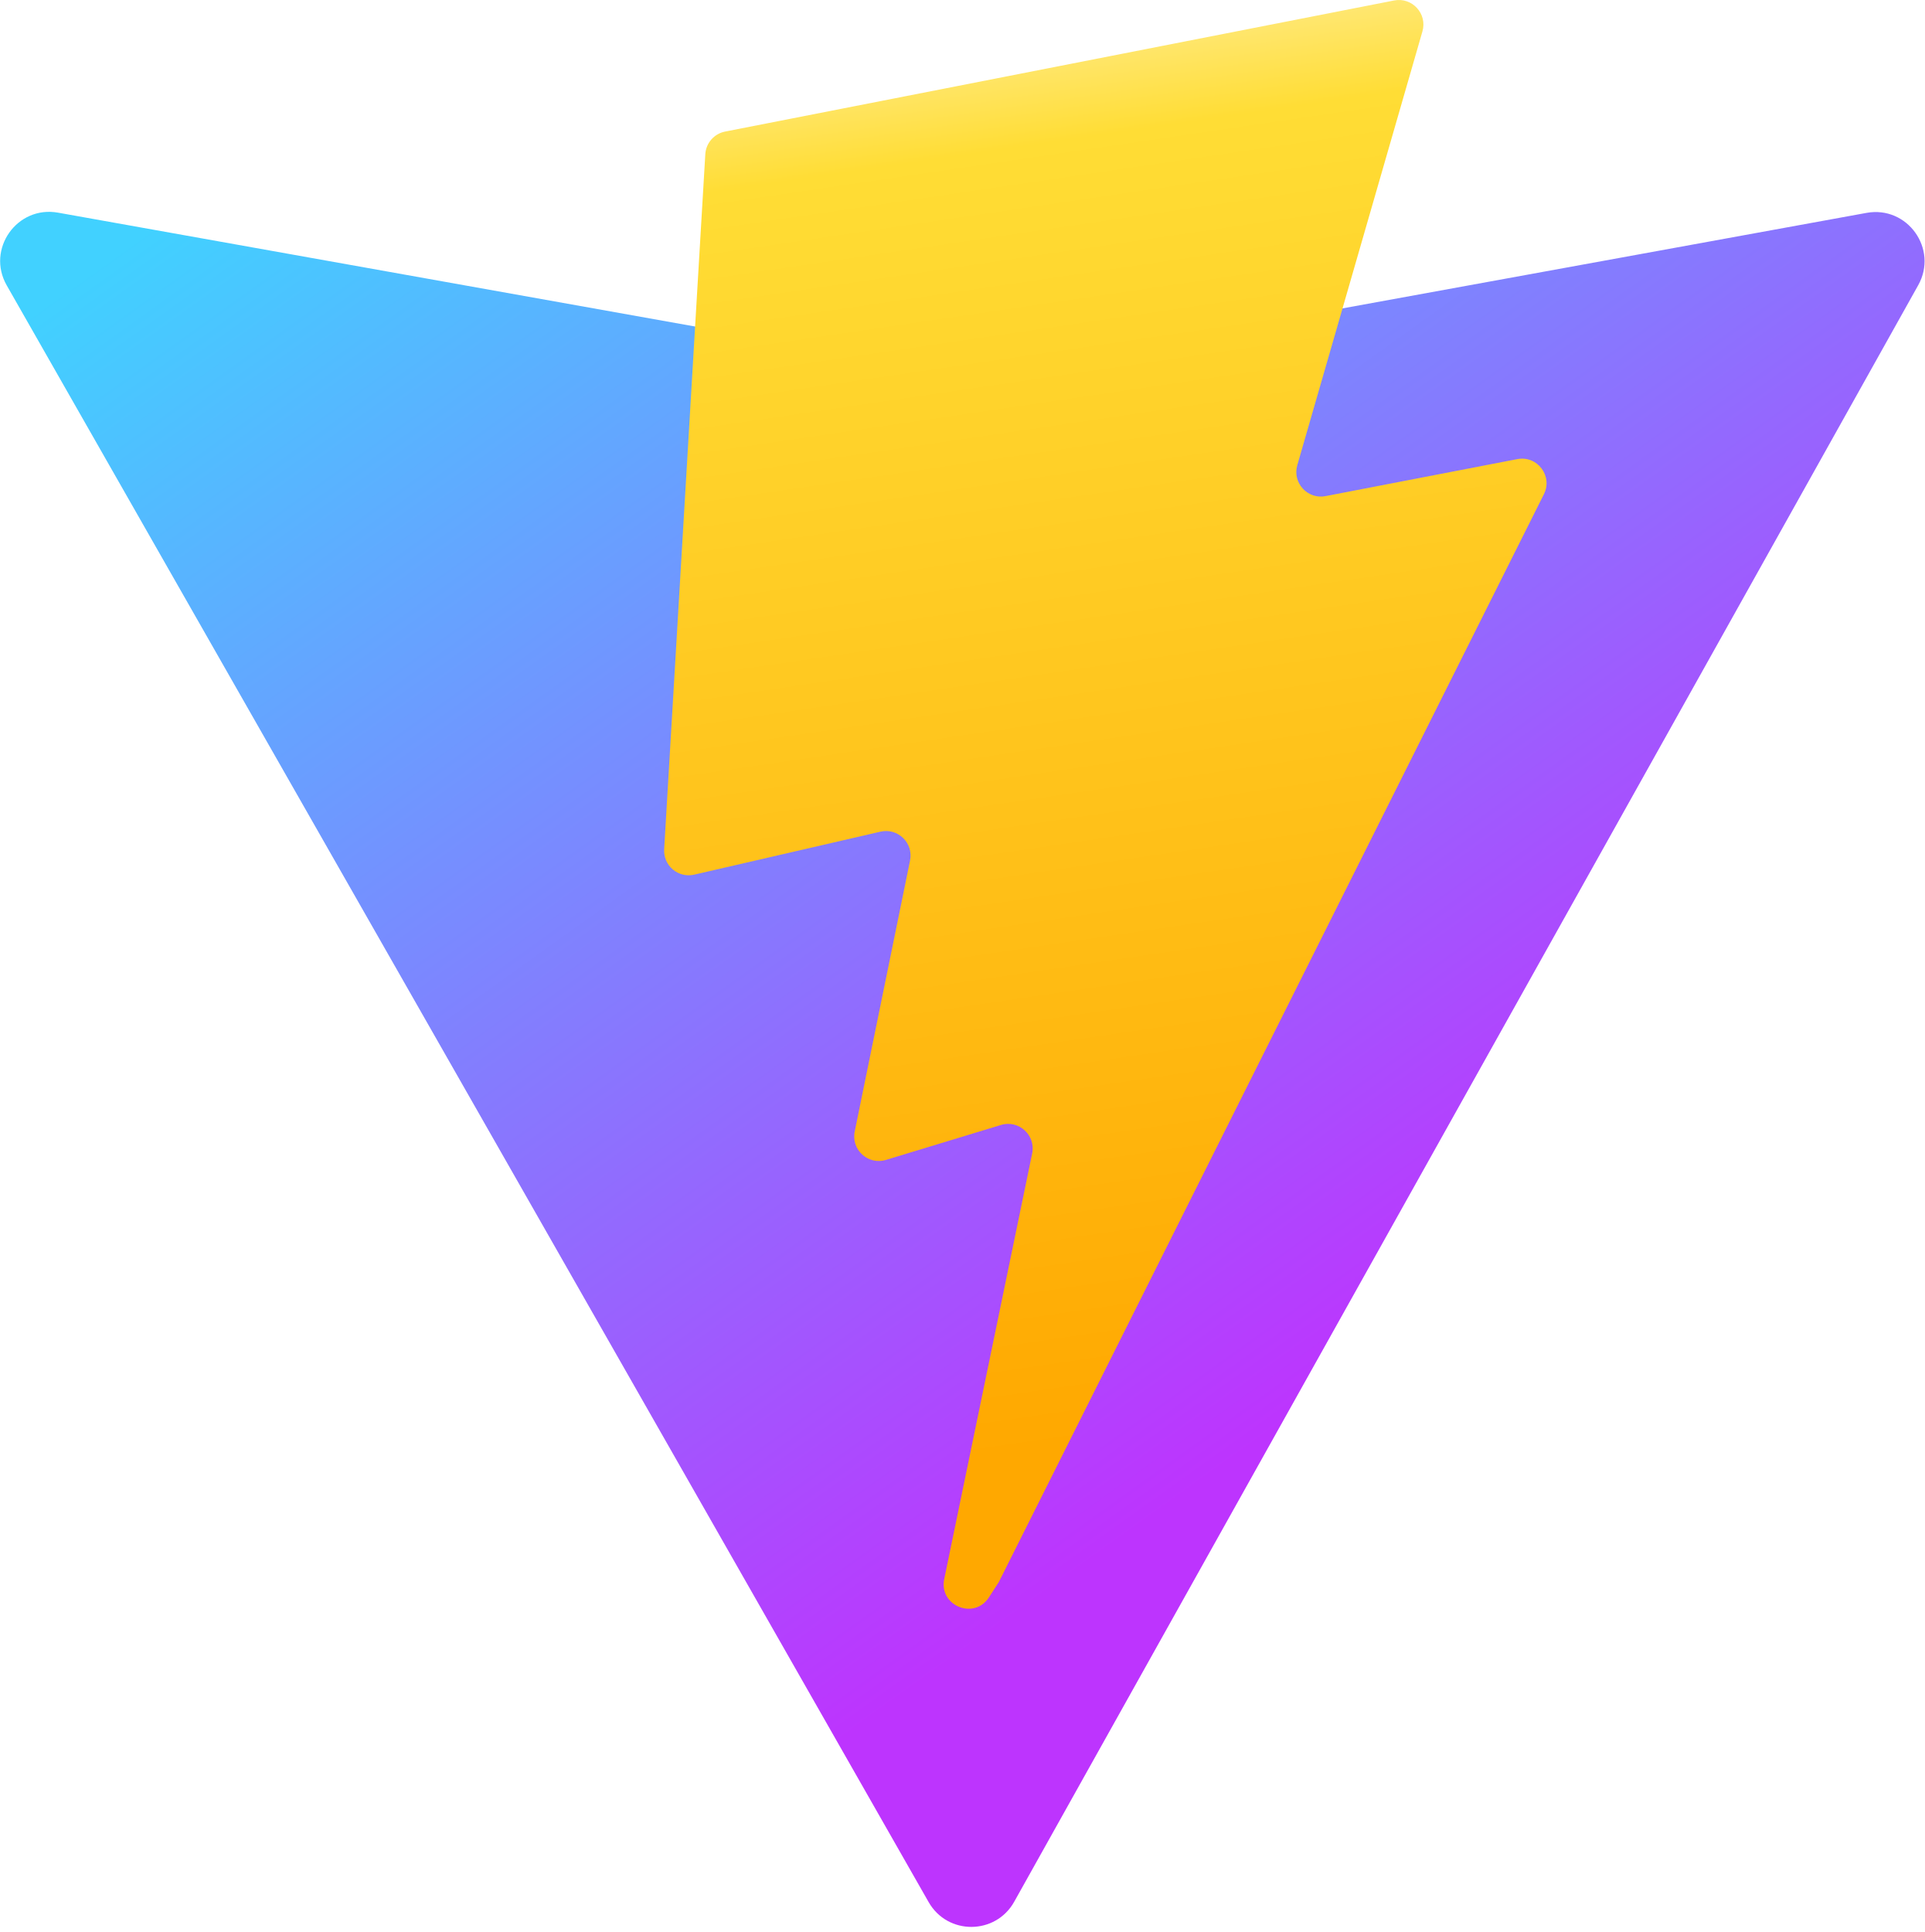
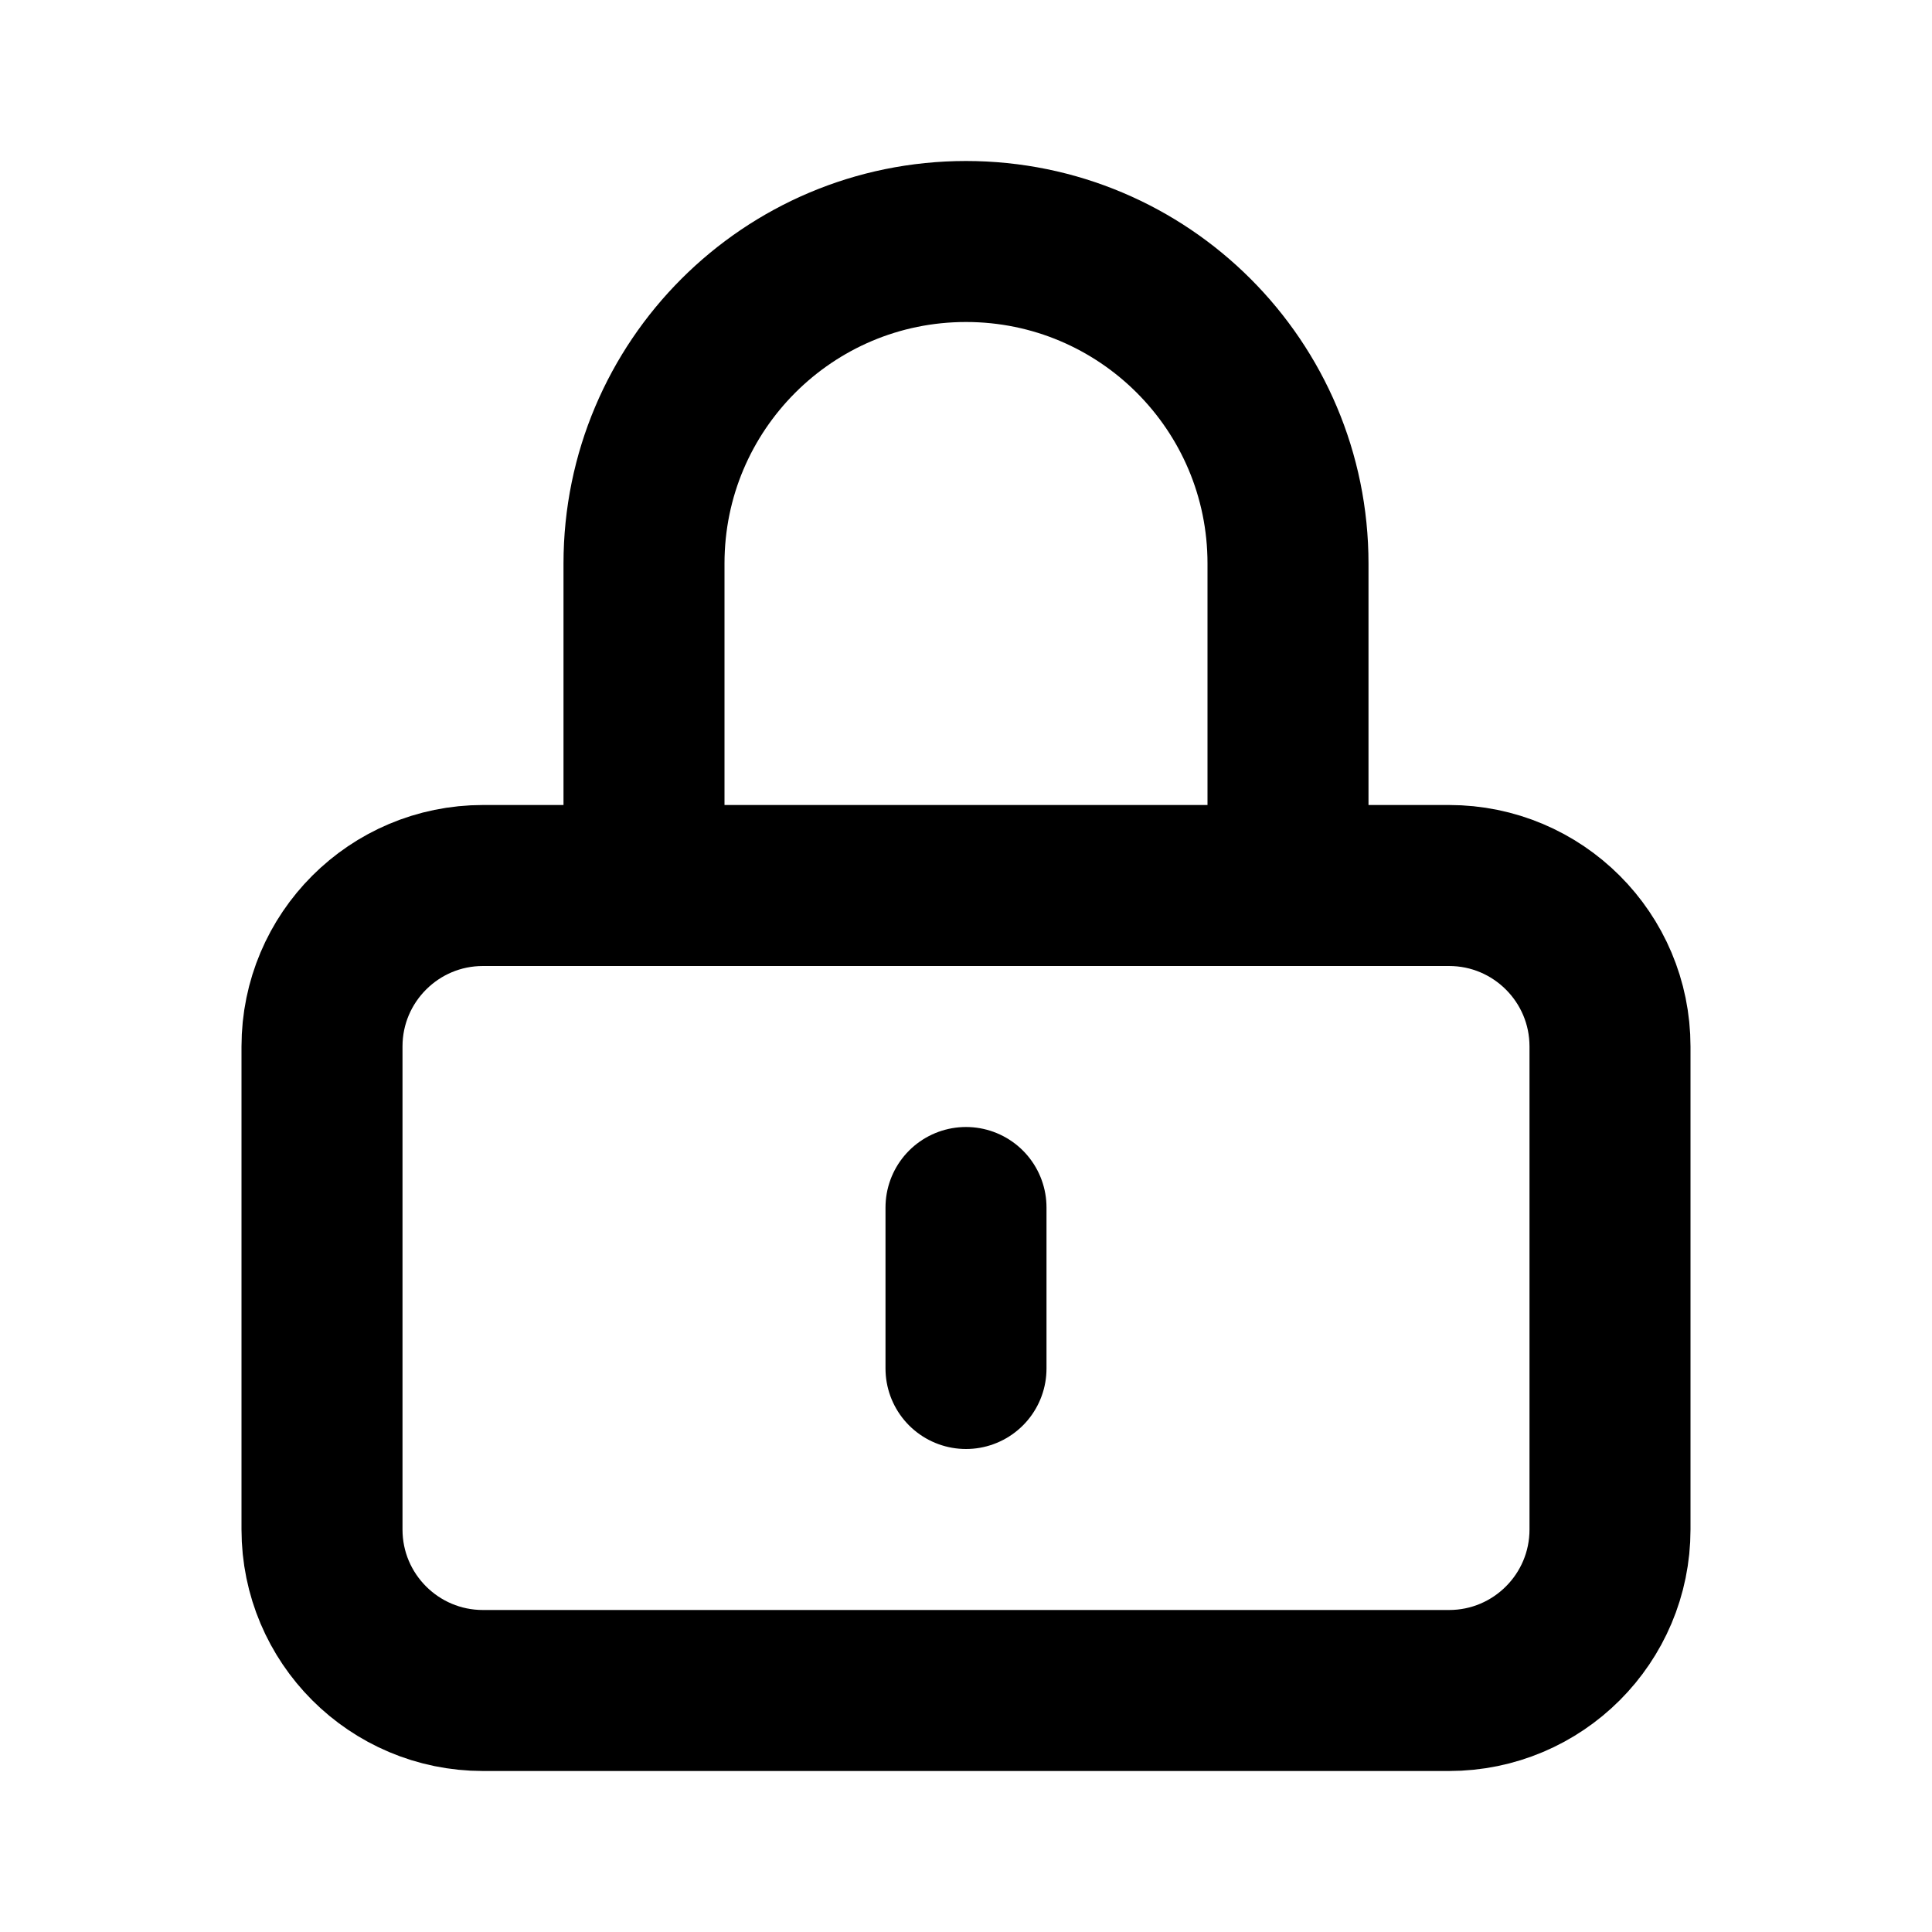
- <svg xmlns="http://www.w3.org/2000/svg" aria-hidden="true" role="img" class="iconify iconify--logos" width="31.88" height="32" preserveAspectRatio="xMidYMid meet" viewBox="0 0 256 257">
-   <defs>
-     <linearGradient id="IconifyId1813088fe1fbc01fb466" x1="-.828%" x2="57.636%" y1="7.652%" y2="78.411%">
-       <stop offset="0%" stop-color="#41D1FF" />
-       <stop offset="100%" stop-color="#BD34FE" />
-     </linearGradient>
-     <linearGradient id="IconifyId1813088fe1fbc01fb467" x1="43.376%" x2="50.316%" y1="2.242%" y2="89.03%">
-       <stop offset="0%" stop-color="#FFEA83" />
-       <stop offset="8.333%" stop-color="#FFDD35" />
-       <stop offset="100%" stop-color="#FFA800" />
-     </linearGradient>
-   </defs>
-   <path fill="url(#IconifyId1813088fe1fbc01fb466)" d="M255.153 37.938L134.897 252.976c-2.483 4.44-8.862 4.466-11.382.048L.875 37.958c-2.746-4.814 1.371-10.646 6.827-9.67l120.385 21.517a6.537 6.537 0 0 0 2.322-.004l117.867-21.483c5.438-.991 9.574 4.796 6.877 9.62Z" />
-   <path fill="url(#IconifyId1813088fe1fbc01fb467)" d="M185.432.063L96.44 17.501a3.268 3.268 0 0 0-2.634 3.014l-5.474 92.456a3.268 3.268 0 0 0 3.997 3.378l24.777-5.718c2.318-.535 4.413 1.507 3.936 3.838l-7.361 36.047c-.495 2.426 1.782 4.5 4.151 3.78l15.304-4.649c2.372-.72 4.652 1.36 4.15 3.788l-11.698 56.621c-.732 3.542 3.979 5.473 5.943 2.437l1.313-2.028l72.516-144.72c1.215-2.423-.88-5.186-3.54-4.672l-25.505 4.922c-2.396.462-4.435-1.77-3.759-4.114l16.646-57.705c.677-2.35-1.37-4.583-3.769-4.113Z" />
+ <svg xmlns="http://www.w3.org/2000/svg" class="h-7 sm:h-8 w-7 sm:w-8 text-blue-600" fill="none" viewBox="0 0 24 24" stroke="currentColor">
+   <path stroke-linecap="round" stroke-linejoin="round" stroke-width="2" d="M12 15v2m-6 4h12a2 2 0 002-2v-6a2 2 0 00-2-2H6a2 2 0 00-2 2v6a2 2 0 002 2zm10-10V7a4 4 0 00-8 0v4h8z" />
</svg>
